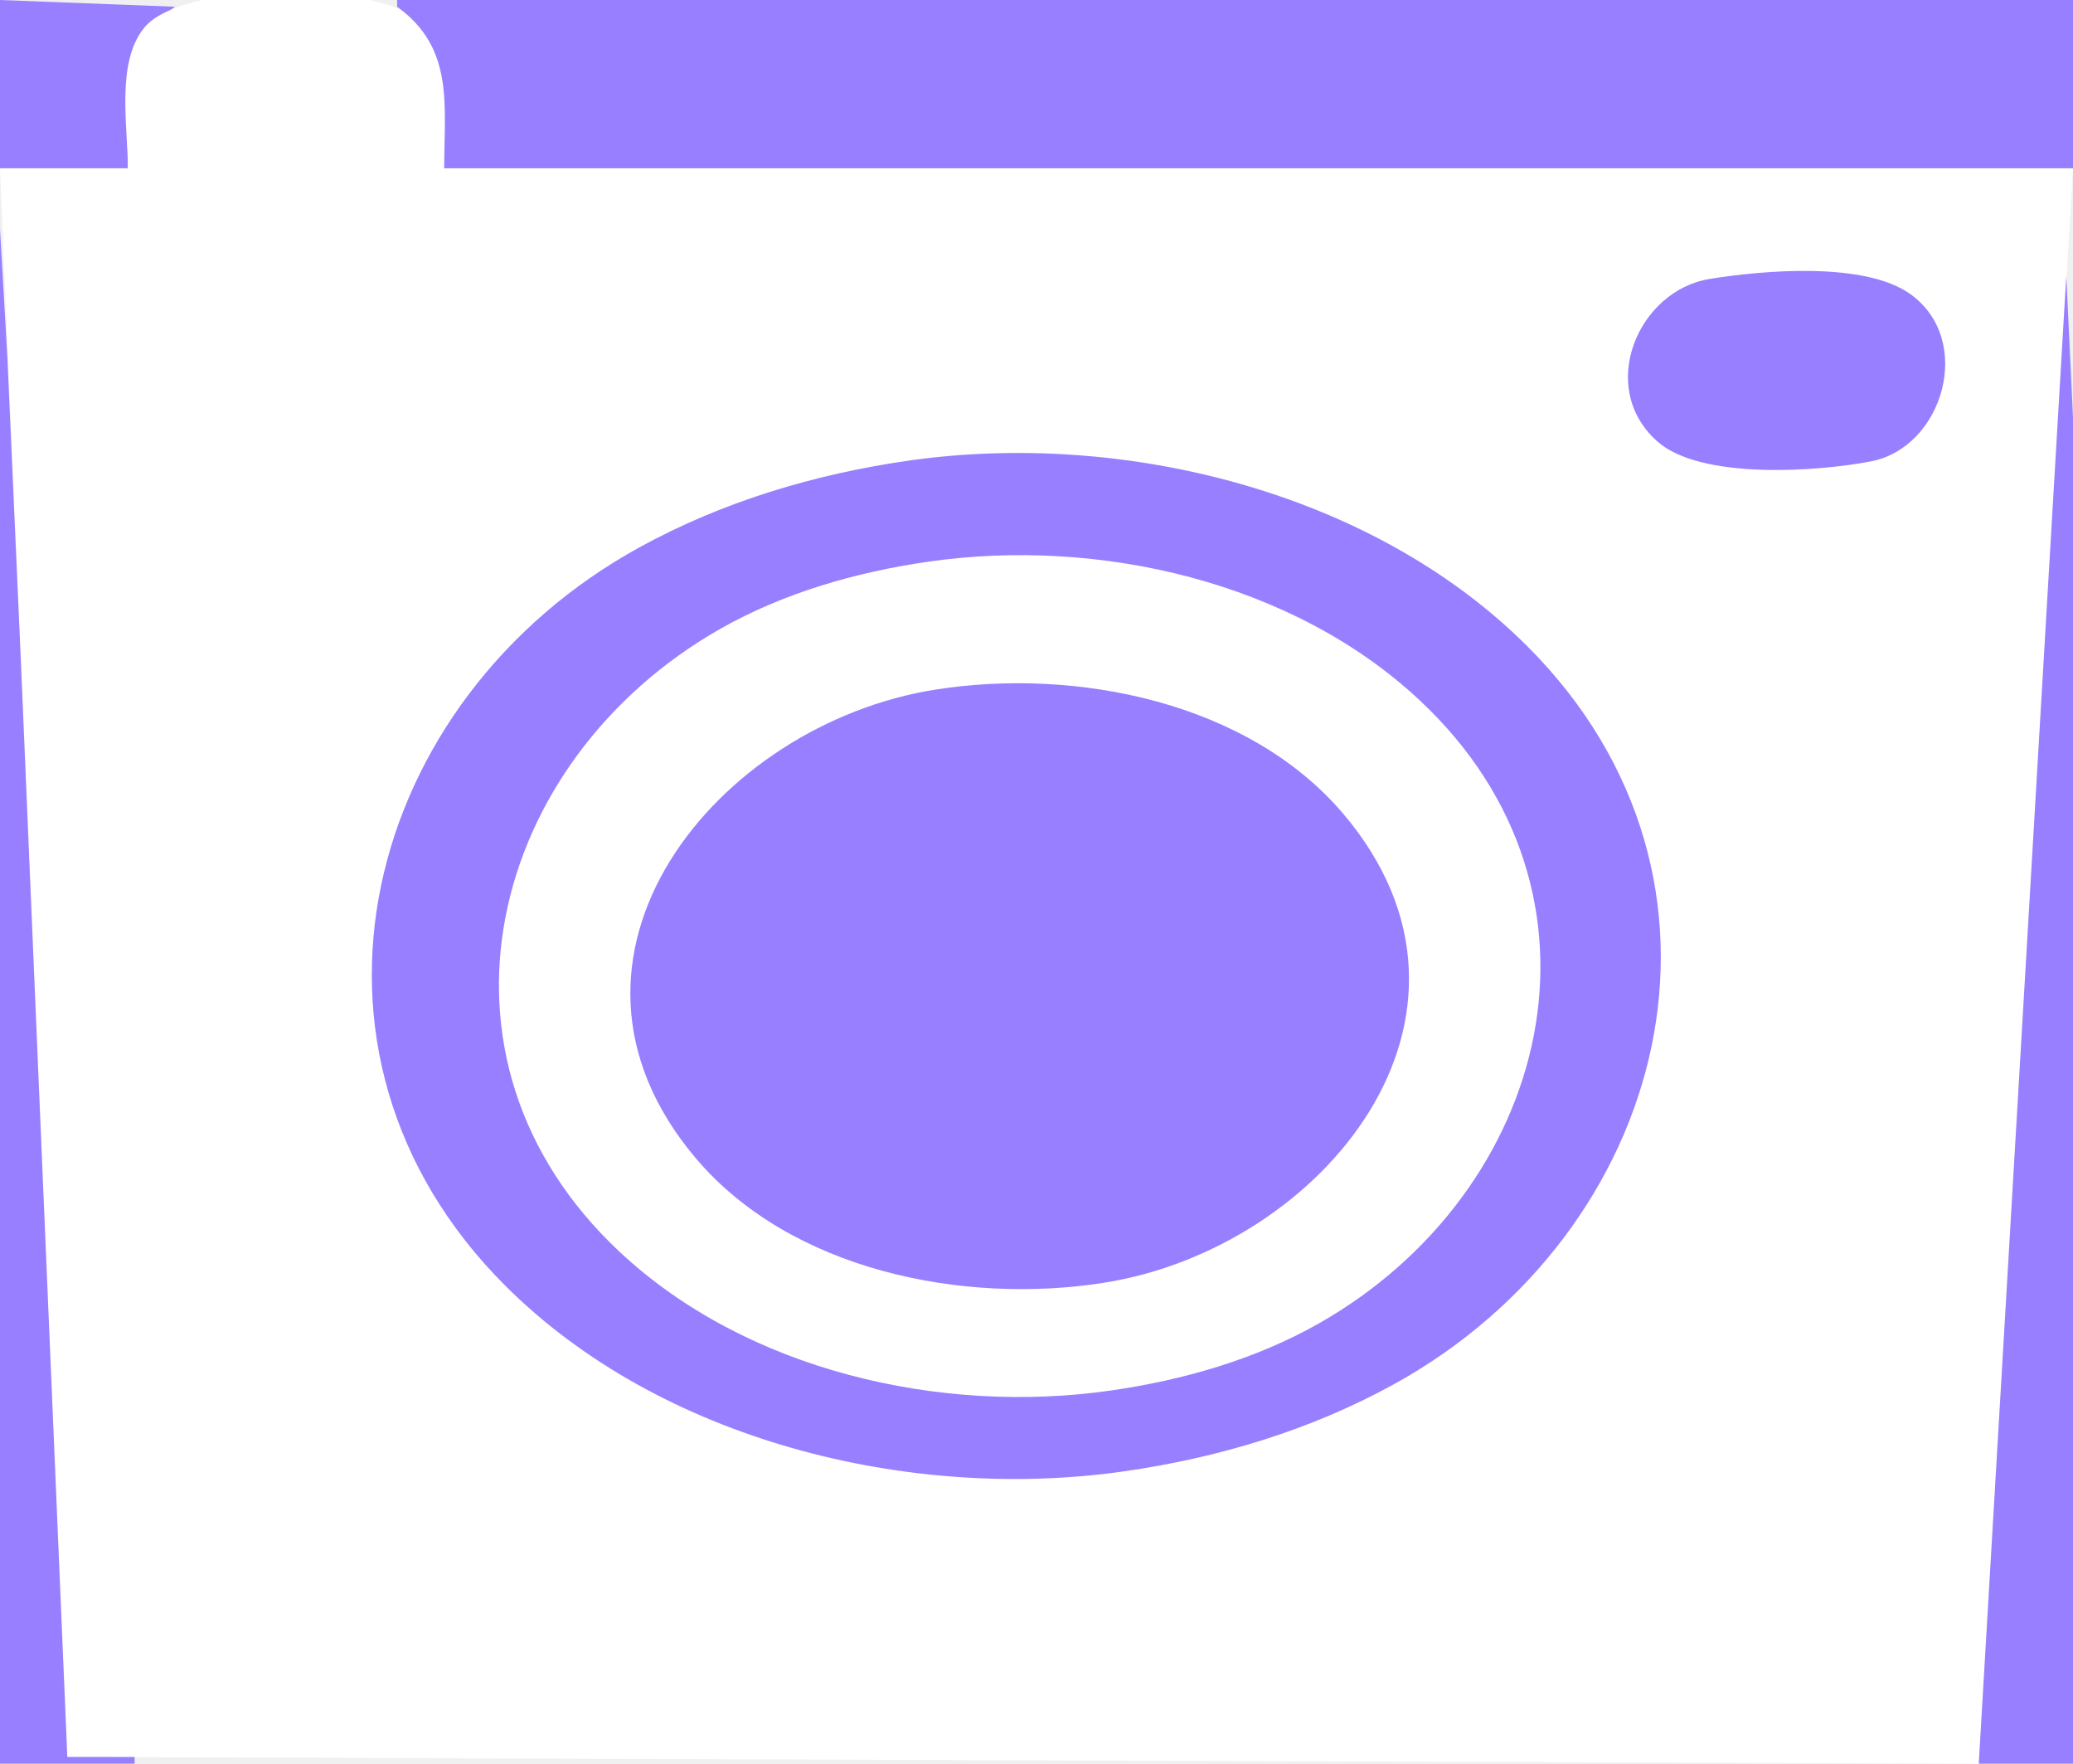
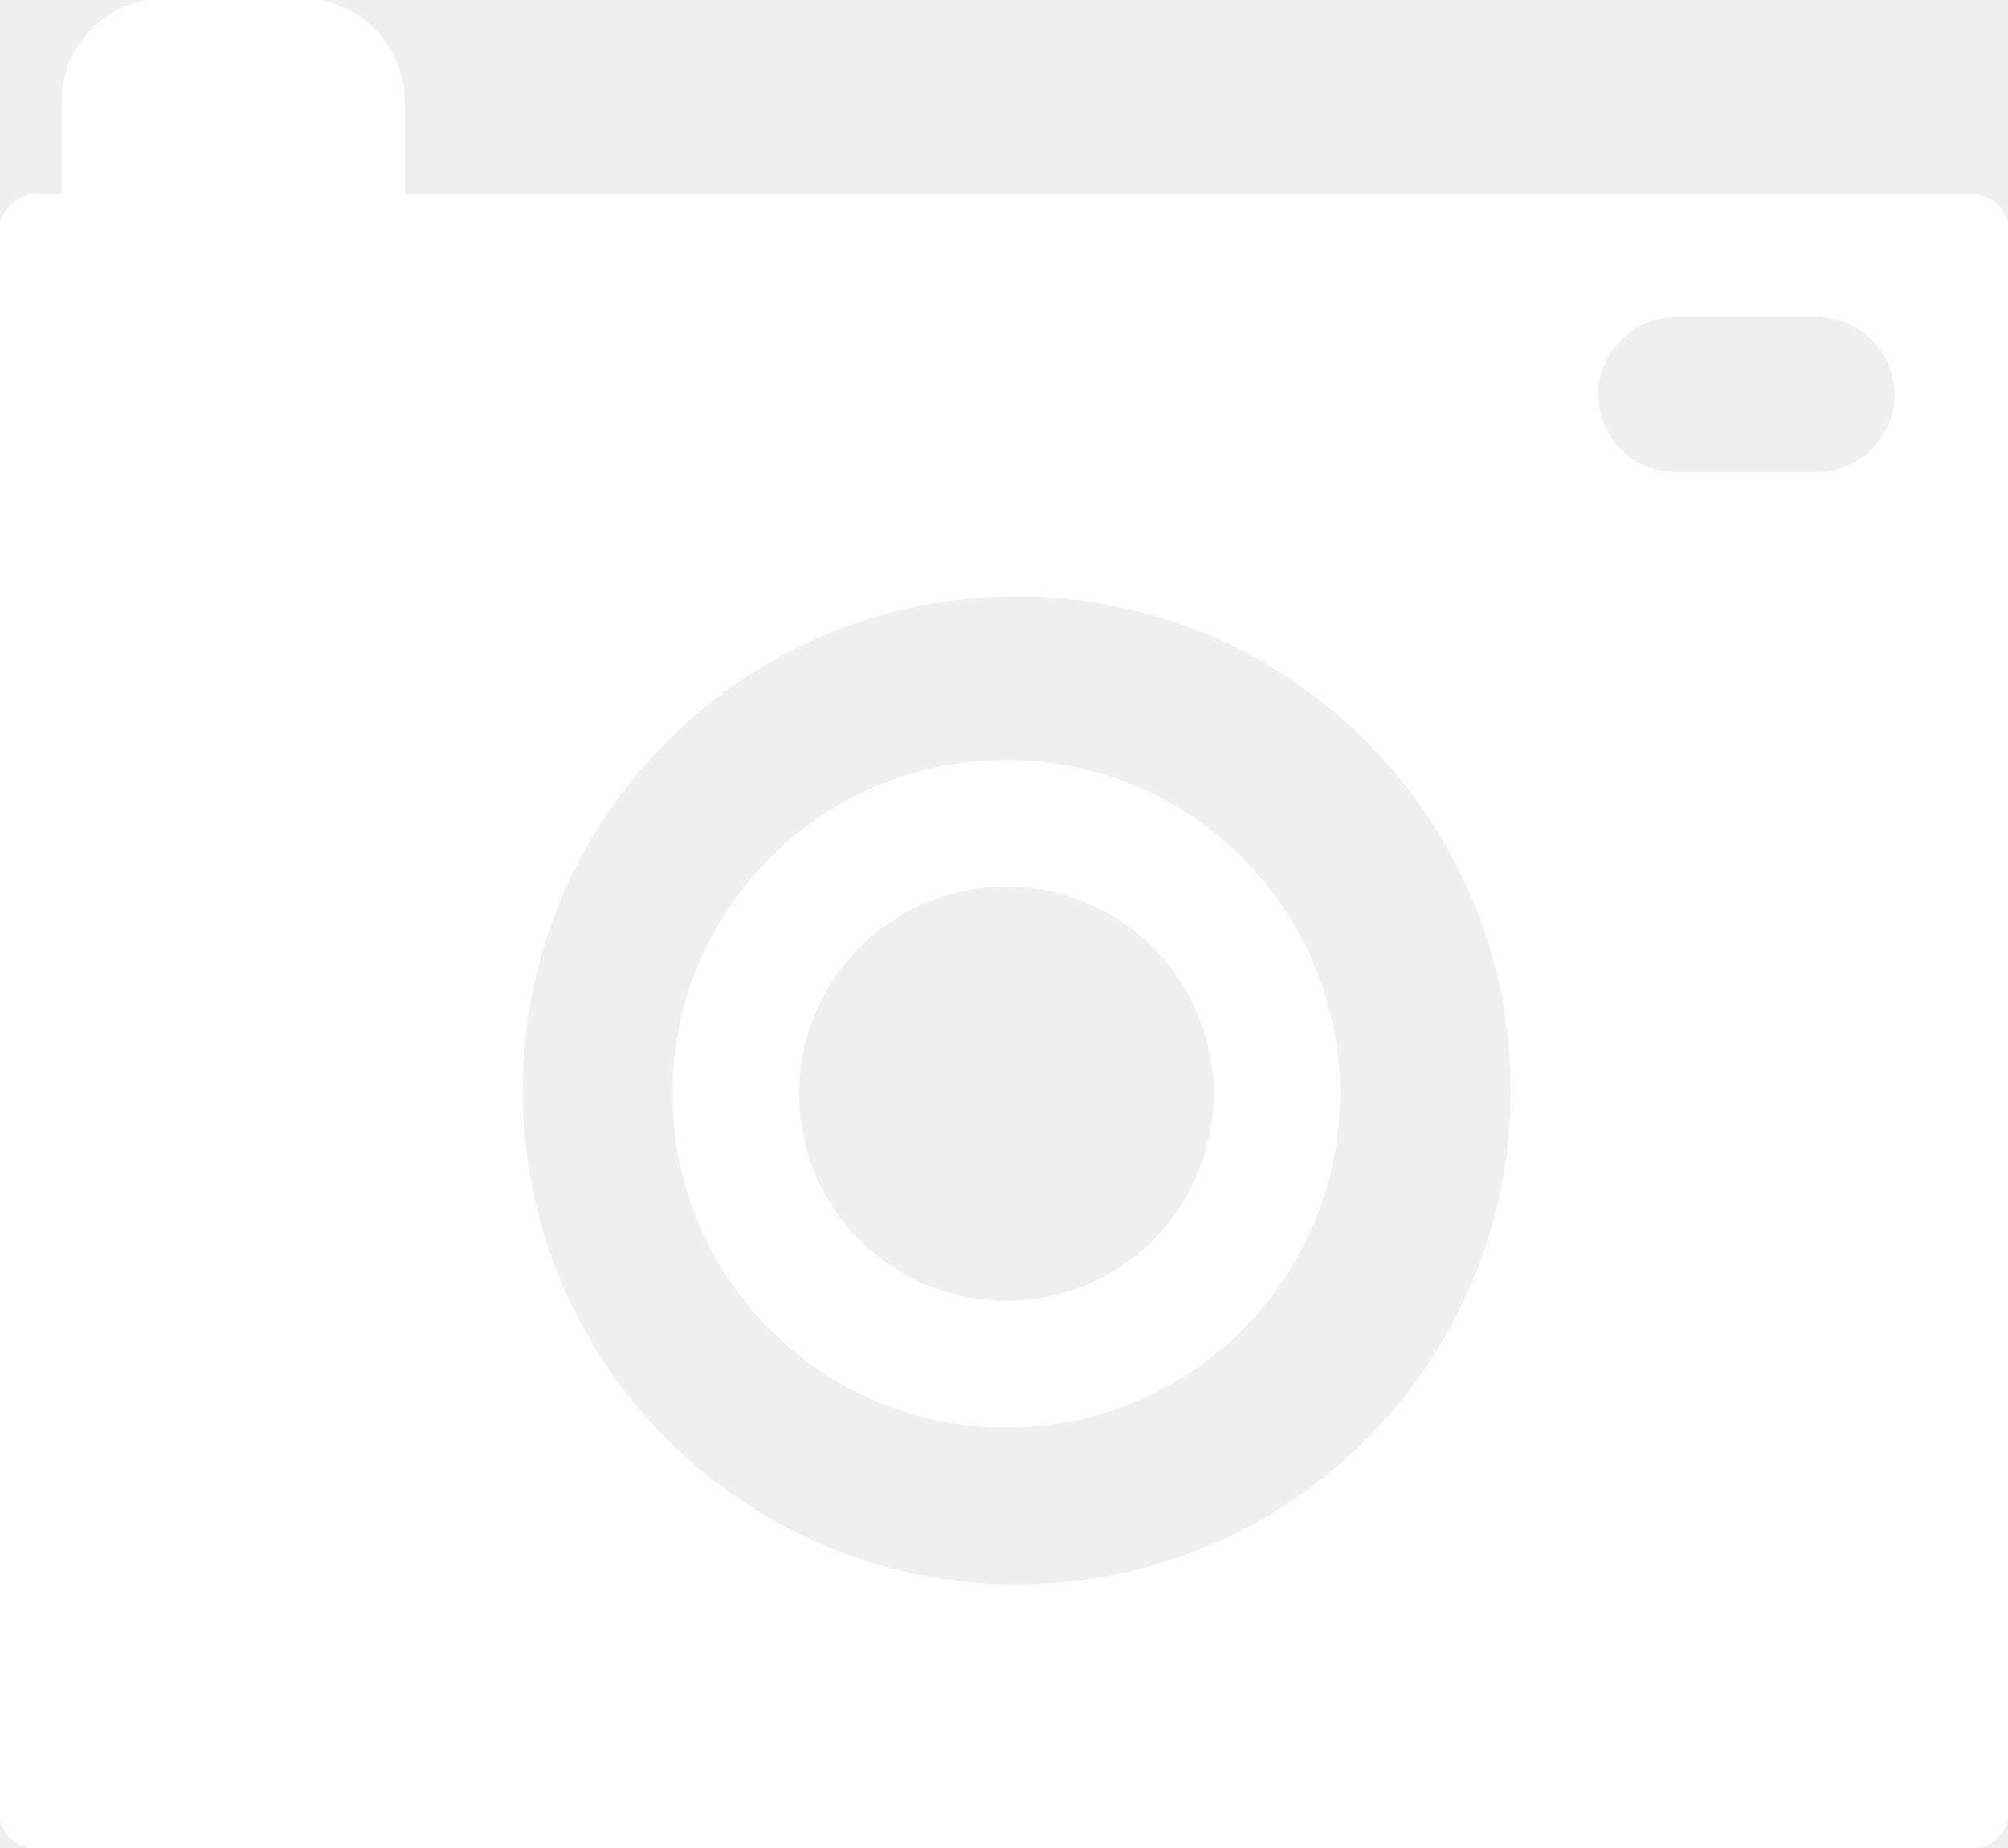
- <svg xmlns="http://www.w3.org/2000/svg" width="308" height="262" id="svg3408" version="1.1">
-   <defs id="defs3422" />
-   <path style="fill:#987fff;stroke:none;fill-opacity:1" d="M0 0L0 25L19 25C19 15.543 17.495 7.139 26 1L0 0z" id="path3410" />
-   <path style="fill:#ffffff;stroke:none" d="M19 25L0 25L10 261L294 262L308 25L66 25C66 18.735 67.797 9.282 63.566 4.109C57.719 -3.041 27.281 -3.041 21.434 4.109C17.203 9.282 19 18.735 19 25z" id="path3412" />
-   <path style="fill:#987fff;stroke:none;fill-opacity:1" d="M59 0L59 1C67.505 7.139 66 15.543 66 25L308 25L308 0L59 0M0 34L0 262L20 262L20 261L10 261L3.09 98L1.09 53L0 34M254 41.44C243.38 43.168 237.213 57.553 246.228 65.567C252.681 71.304 270.049 70.074 278 68.532C288.689 66.459 293.368 50.579 283.891 43.728C277.091 38.811 261.895 40.155 254 41.44M307 41L294 262L308 262L308 106L308 62L307 41M135 68.428C121.058 70.425 107.374 74.512 95 81.312C54.04 103.82 40.275 156.196 75.039 190.961C98.109 214.03 135.195 223.126 167 218.572C180.942 216.575 194.626 212.488 207 205.688C247.96 183.18 261.725 130.804 226.961 96.039C203.891 72.97 166.805 63.874 135 68.428z" id="path3414" />
-   <path style="fill:#ffffff;stroke:none" d="M138 83.428C127.282 84.964 116.45 88.053 107 93.428C72.651 112.968 61.309 157.122 92.004 185.91C110.89 203.622 139.744 210.19 165 206.572C175.718 205.036 186.55 201.947 196 196.572C230.349 177.032 241.691 132.878 210.996 104.09C192.11 86.378 163.256 79.81 138 83.428z" id="path3416" />
-   <path style="fill:#987fff;stroke:none;fill-opacity:1" d="M139 102.439C106.511 107.553 78.118 142.107 103.326 171.996C117.464 188.76 143.152 193.843 164 190.561C196.489 185.447 224.882 150.893 199.674 121.004C185.536 104.24 159.848 99.157 139 102.439z" id="path3418" />
+ <svg xmlns="http://www.w3.org/2000/svg" version="1.1" baseProfile="full" width="124.333" height="114.408" viewBox="0 0 124.33 114.41" enable-background="new 0 0 124.33 114.41" xml:space="preserve">
+   <path fill="#FFFFFF" fill-opacity="1" fill-rule="evenodd" stroke-width="0.2" stroke-linejoin="round" stroke="#FFFFFF" stroke-opacity="1" d="M 62.305,47.163C 73.666,47.163 82.875,56.373 82.875,67.733C 82.875,79.094 73.666,88.303 62.305,88.303C 50.945,88.303 41.735,79.094 41.735,67.733C 41.735,56.373 50.945,47.163 62.305,47.163 Z M 62.305,54.804C 55.164,54.804 49.376,60.593 49.376,67.734C 49.376,74.874 55.164,80.663 62.305,80.663C 69.446,80.663 75.235,74.874 75.235,67.734C 75.235,60.593 69.446,54.804 62.305,54.804 Z M 2.351,12.096L 3.918,12.096L 3.918,6.269C 3.918,2.807 6.725,-0 10.187,-0L 18.682,-0C 22.144,-0 24.951,2.807 24.951,6.269L 24.951,12.096L 121.983,12.096C 123.281,12.096 124.333,13.149 124.333,14.447L 124.333,112.057C 124.333,113.355 123.281,114.407 121.983,114.407L 2.351,114.407C 1.053,114.407 6.10352e-005,113.355 6.10352e-005,112.057L 6.10352e-005,14.447C 6.10352e-005,13.149 1.053,12.096 2.351,12.096 Z M 62.95,36.83C 46,36.83 32.259,50.572 32.259,67.522C 32.259,84.472 46,98.213 62.95,98.213C 79.901,98.213 93.642,84.472 93.642,67.522C 93.642,50.572 79.901,36.83 62.95,36.83 Z M 103.763,19.543C 101.058,19.543 98.865,21.735 98.865,24.44C 98.865,27.145 101.058,29.338 103.763,29.338L 112.501,29.338C 115.206,29.338 117.399,27.145 117.399,24.44C 117.399,21.735 115.206,19.543 112.501,19.543L 103.763,19.543 Z " />
</svg>
